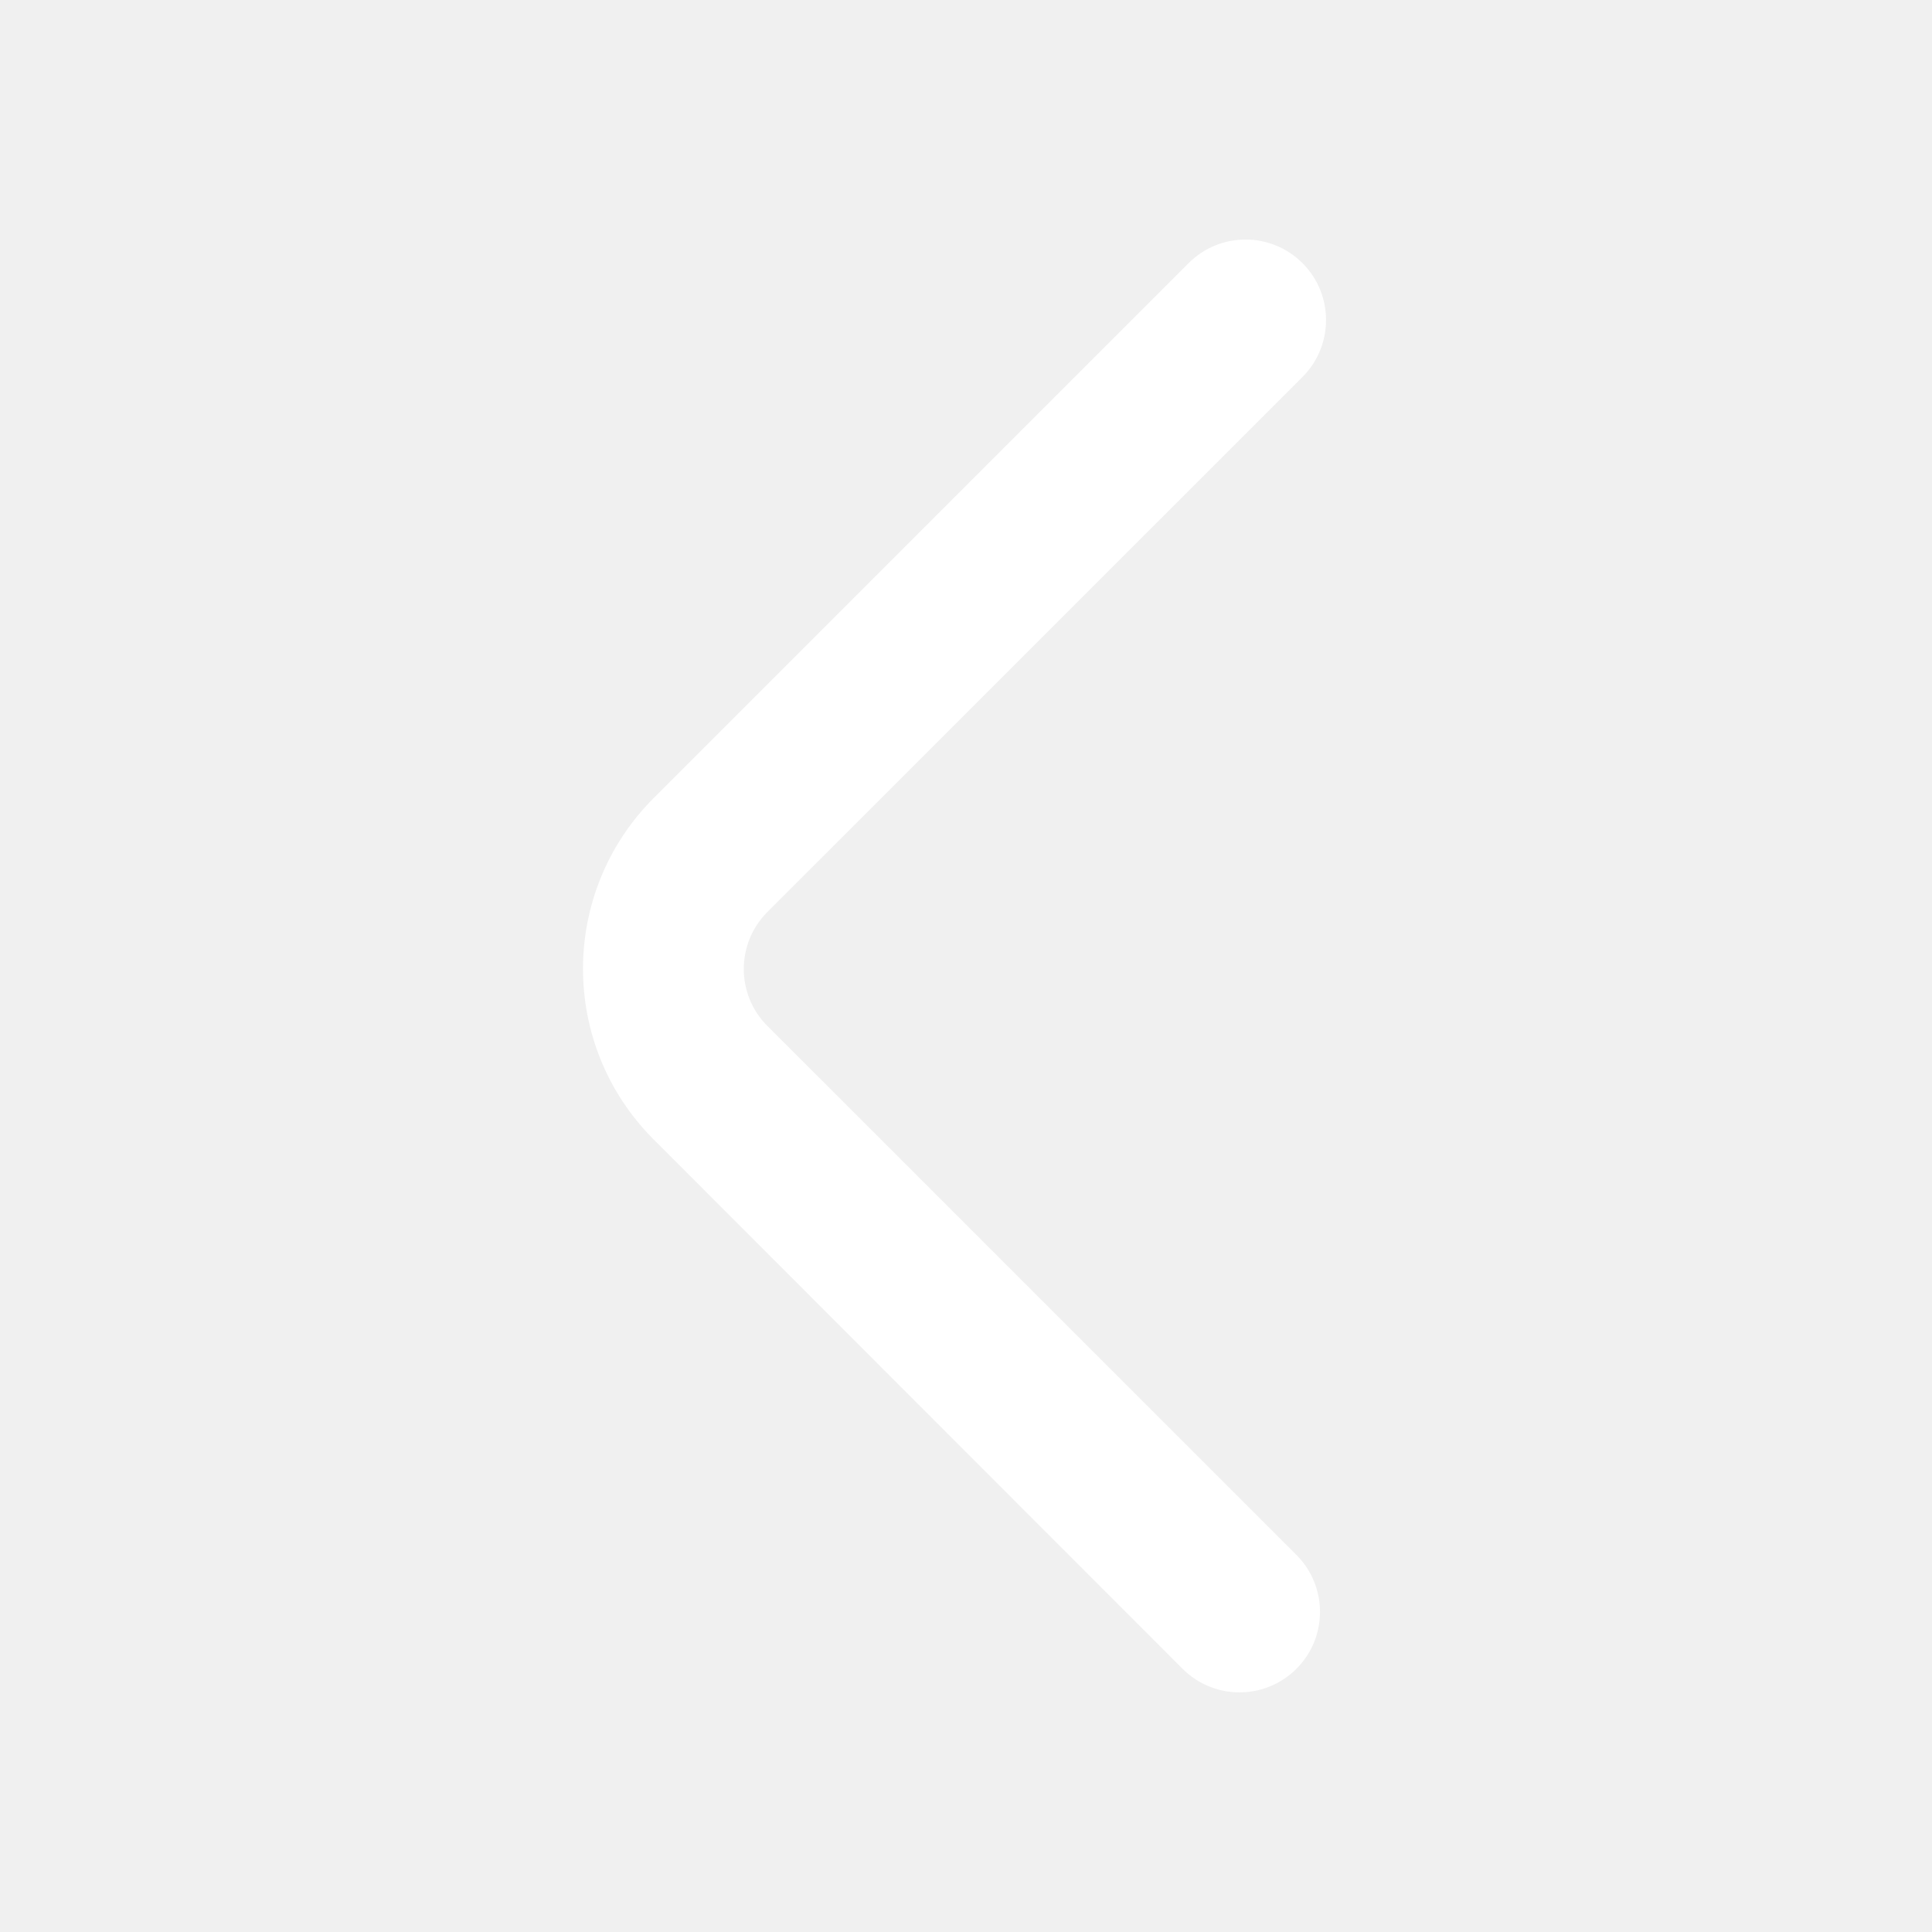
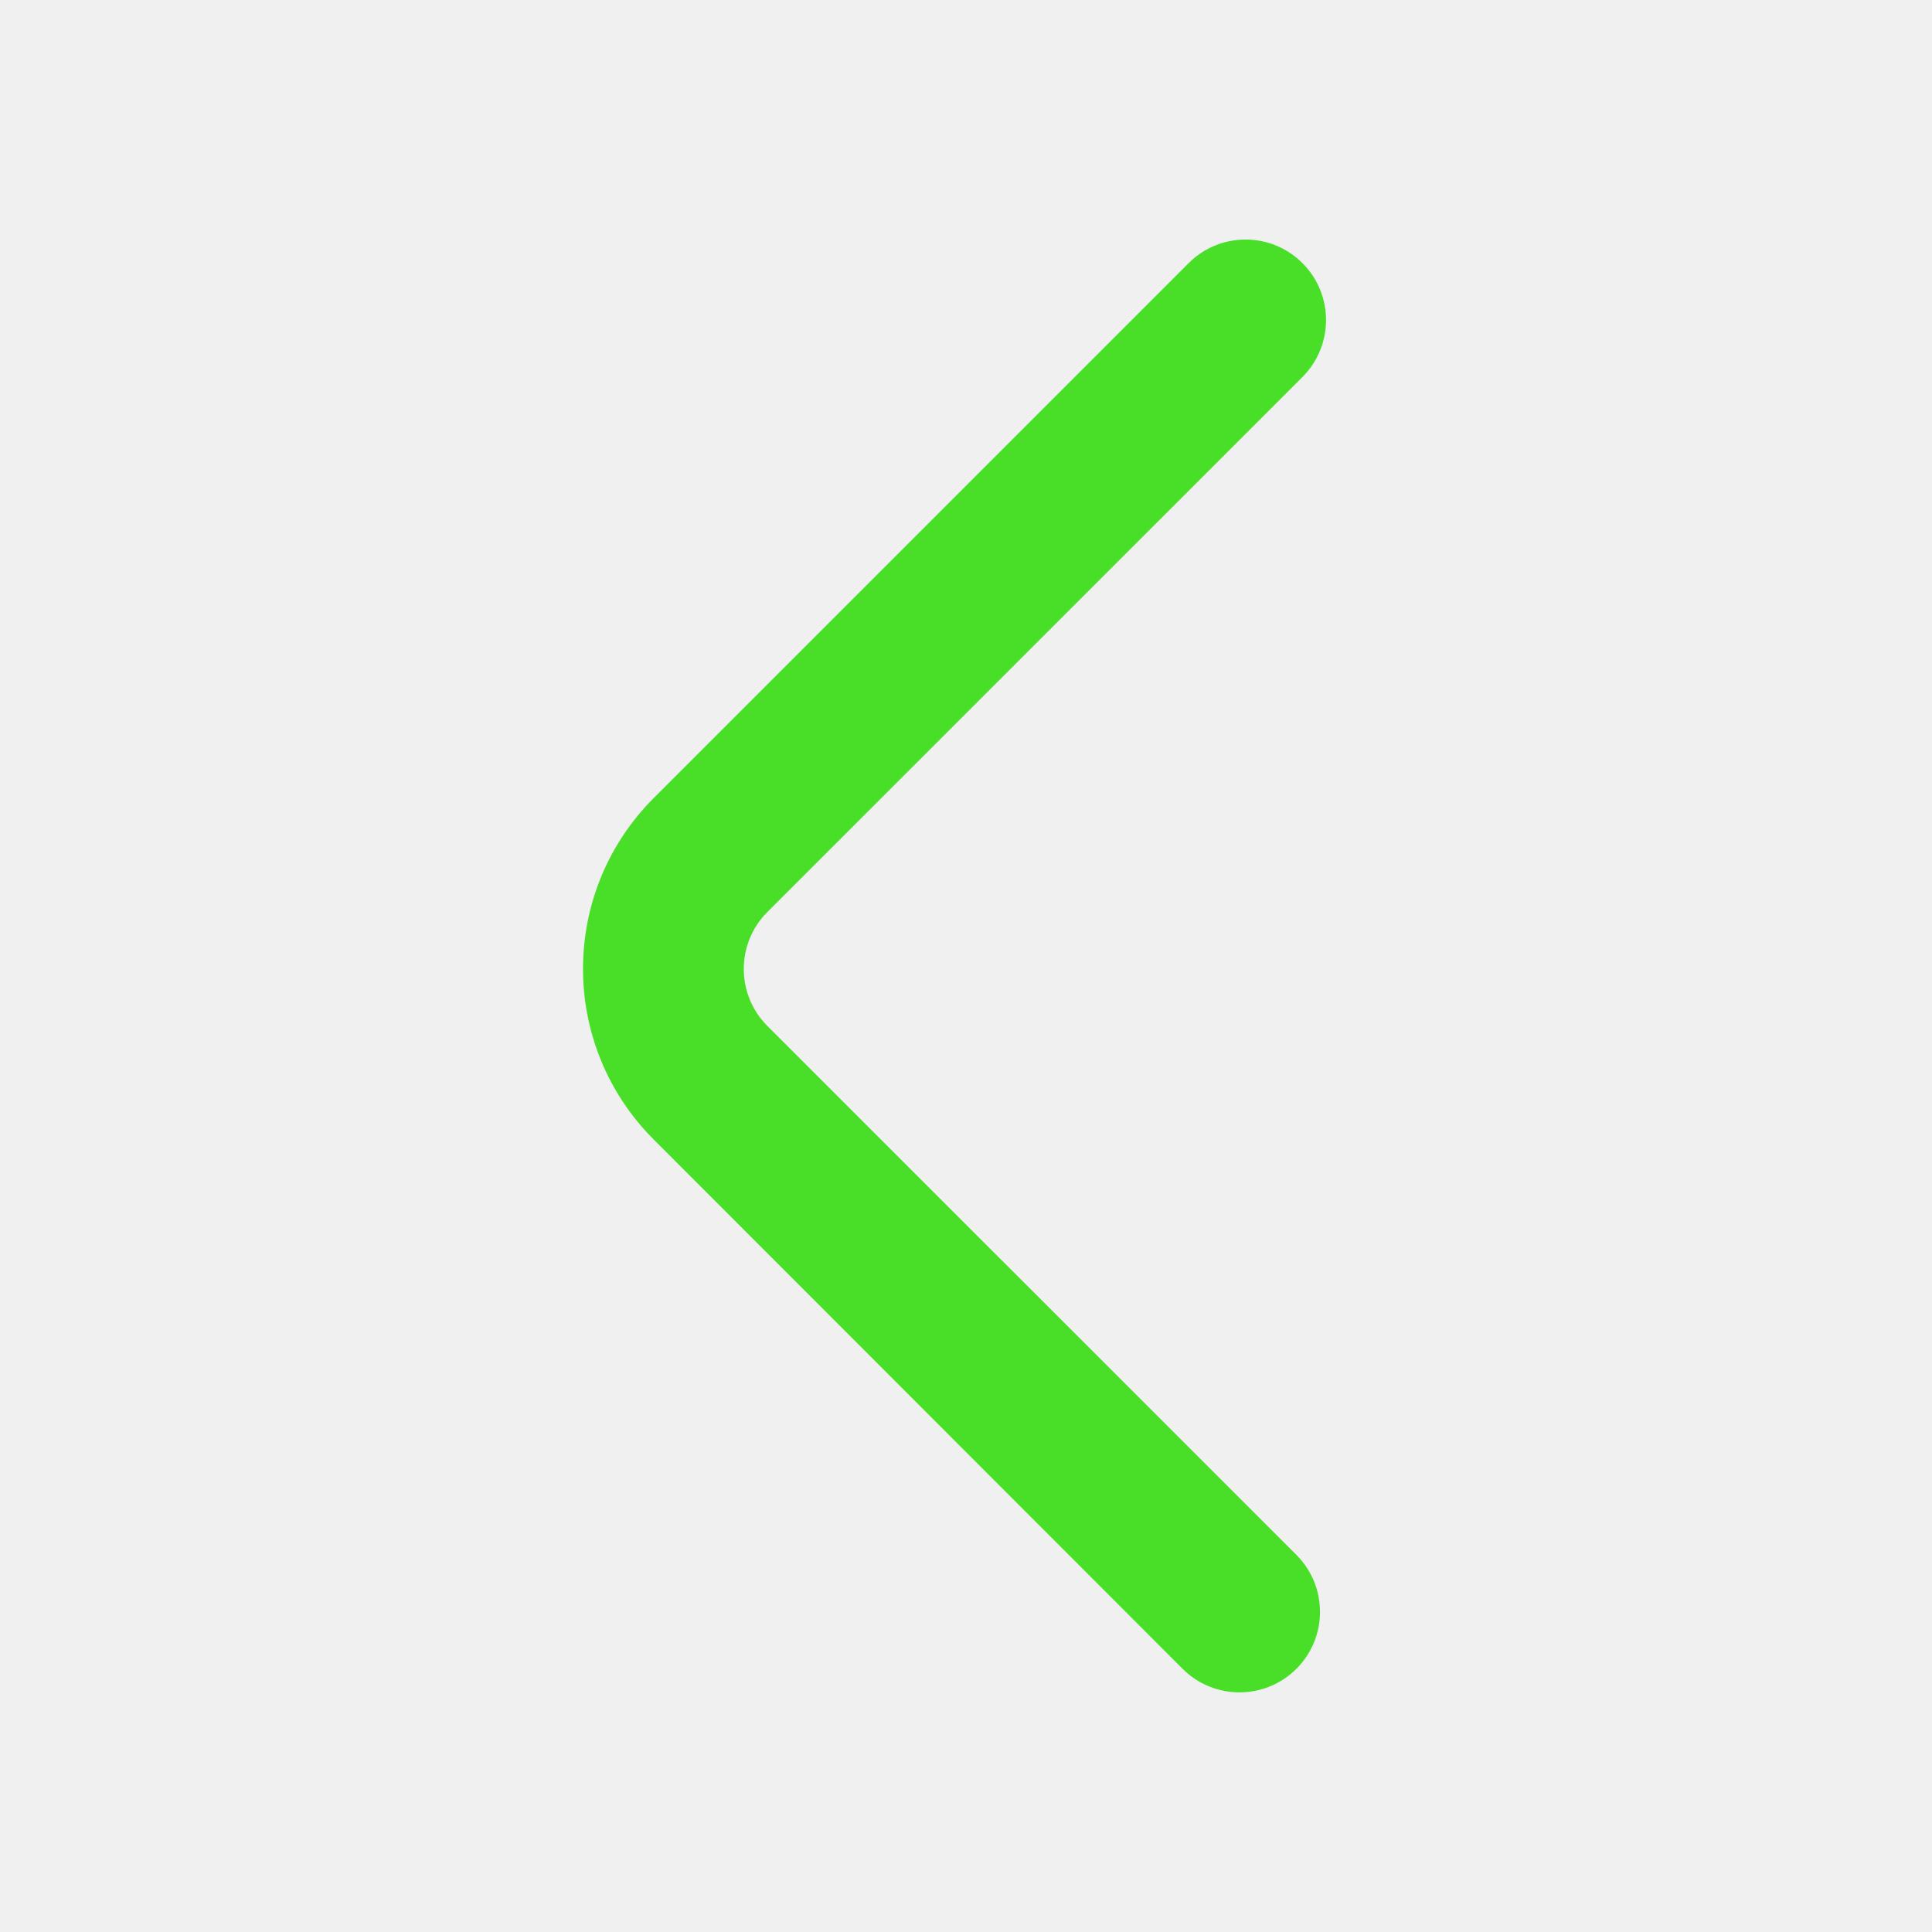
<svg xmlns="http://www.w3.org/2000/svg" viewBox="0 0 24 24" fill="none">
  <g id="SVGRepo_bgCarrier" stroke-width="0" />
  <g id="SVGRepo_tracerCarrier" stroke-linecap="round" stroke-linejoin="round" />
  <g id="SVGRepo_iconCarrier">
-     <path d="M16.18 3.269C15.789 2.878 15.156 2.878 14.765 3.269L8.121 9.913C6.95 11.085 6.949 12.983 8.12 14.155L14.69 20.73C15.081 21.121 15.714 21.121 16.105 20.73C16.495 20.34 16.495 19.707 16.105 19.316L9.532 12.744C9.142 12.354 9.142 11.72 9.532 11.33L16.18 4.683C16.57 4.292 16.57 3.659 16.18 3.269Z" fill="#ffffff" />
+     <path d="M16.18 3.269C15.789 2.878 15.156 2.878 14.765 3.269L8.121 9.913C6.95 11.085 6.949 12.983 8.12 14.155L14.69 20.73C15.081 21.121 15.714 21.121 16.105 20.73C16.495 20.34 16.495 19.707 16.105 19.316L9.532 12.744C9.142 12.354 9.142 11.72 9.532 11.33L16.18 4.683C16.57 4.292 16.57 3.659 16.18 3.269Z" fill="#49df28" />
  </g>
</svg>
